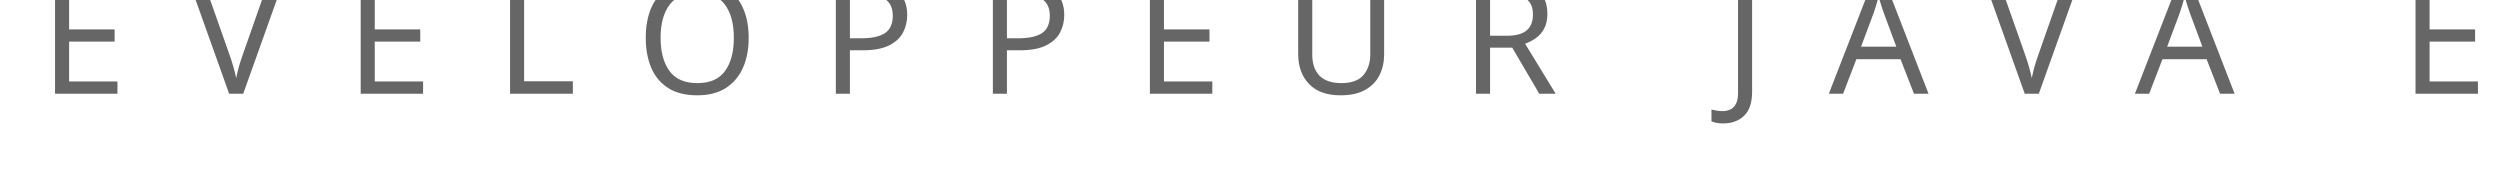
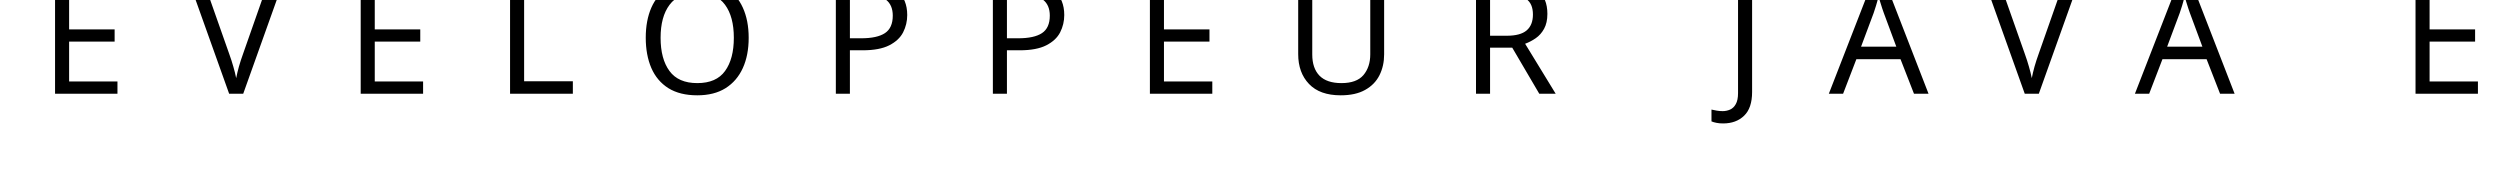
<svg xmlns="http://www.w3.org/2000/svg" version="1.1" viewbox="0 0 400 30" height="30" width="400">
-   <text x="50%" y="50%" font-size="25" style="                  font-family:Onyx;                  letter-spacing:10;                  fill: black;                  opacity:0.6;                  stroke: none;                  alignment-baseline: central;                  text-anchor:middle;                  ">
+   <text x="50%" y="50%" font-size="25" alignment-baseline="central" text-anchor="middle" font-family="Onyx" letter-spacing="10">
        DEVELOPPEUR JAVA EE
    </text>
</svg>
